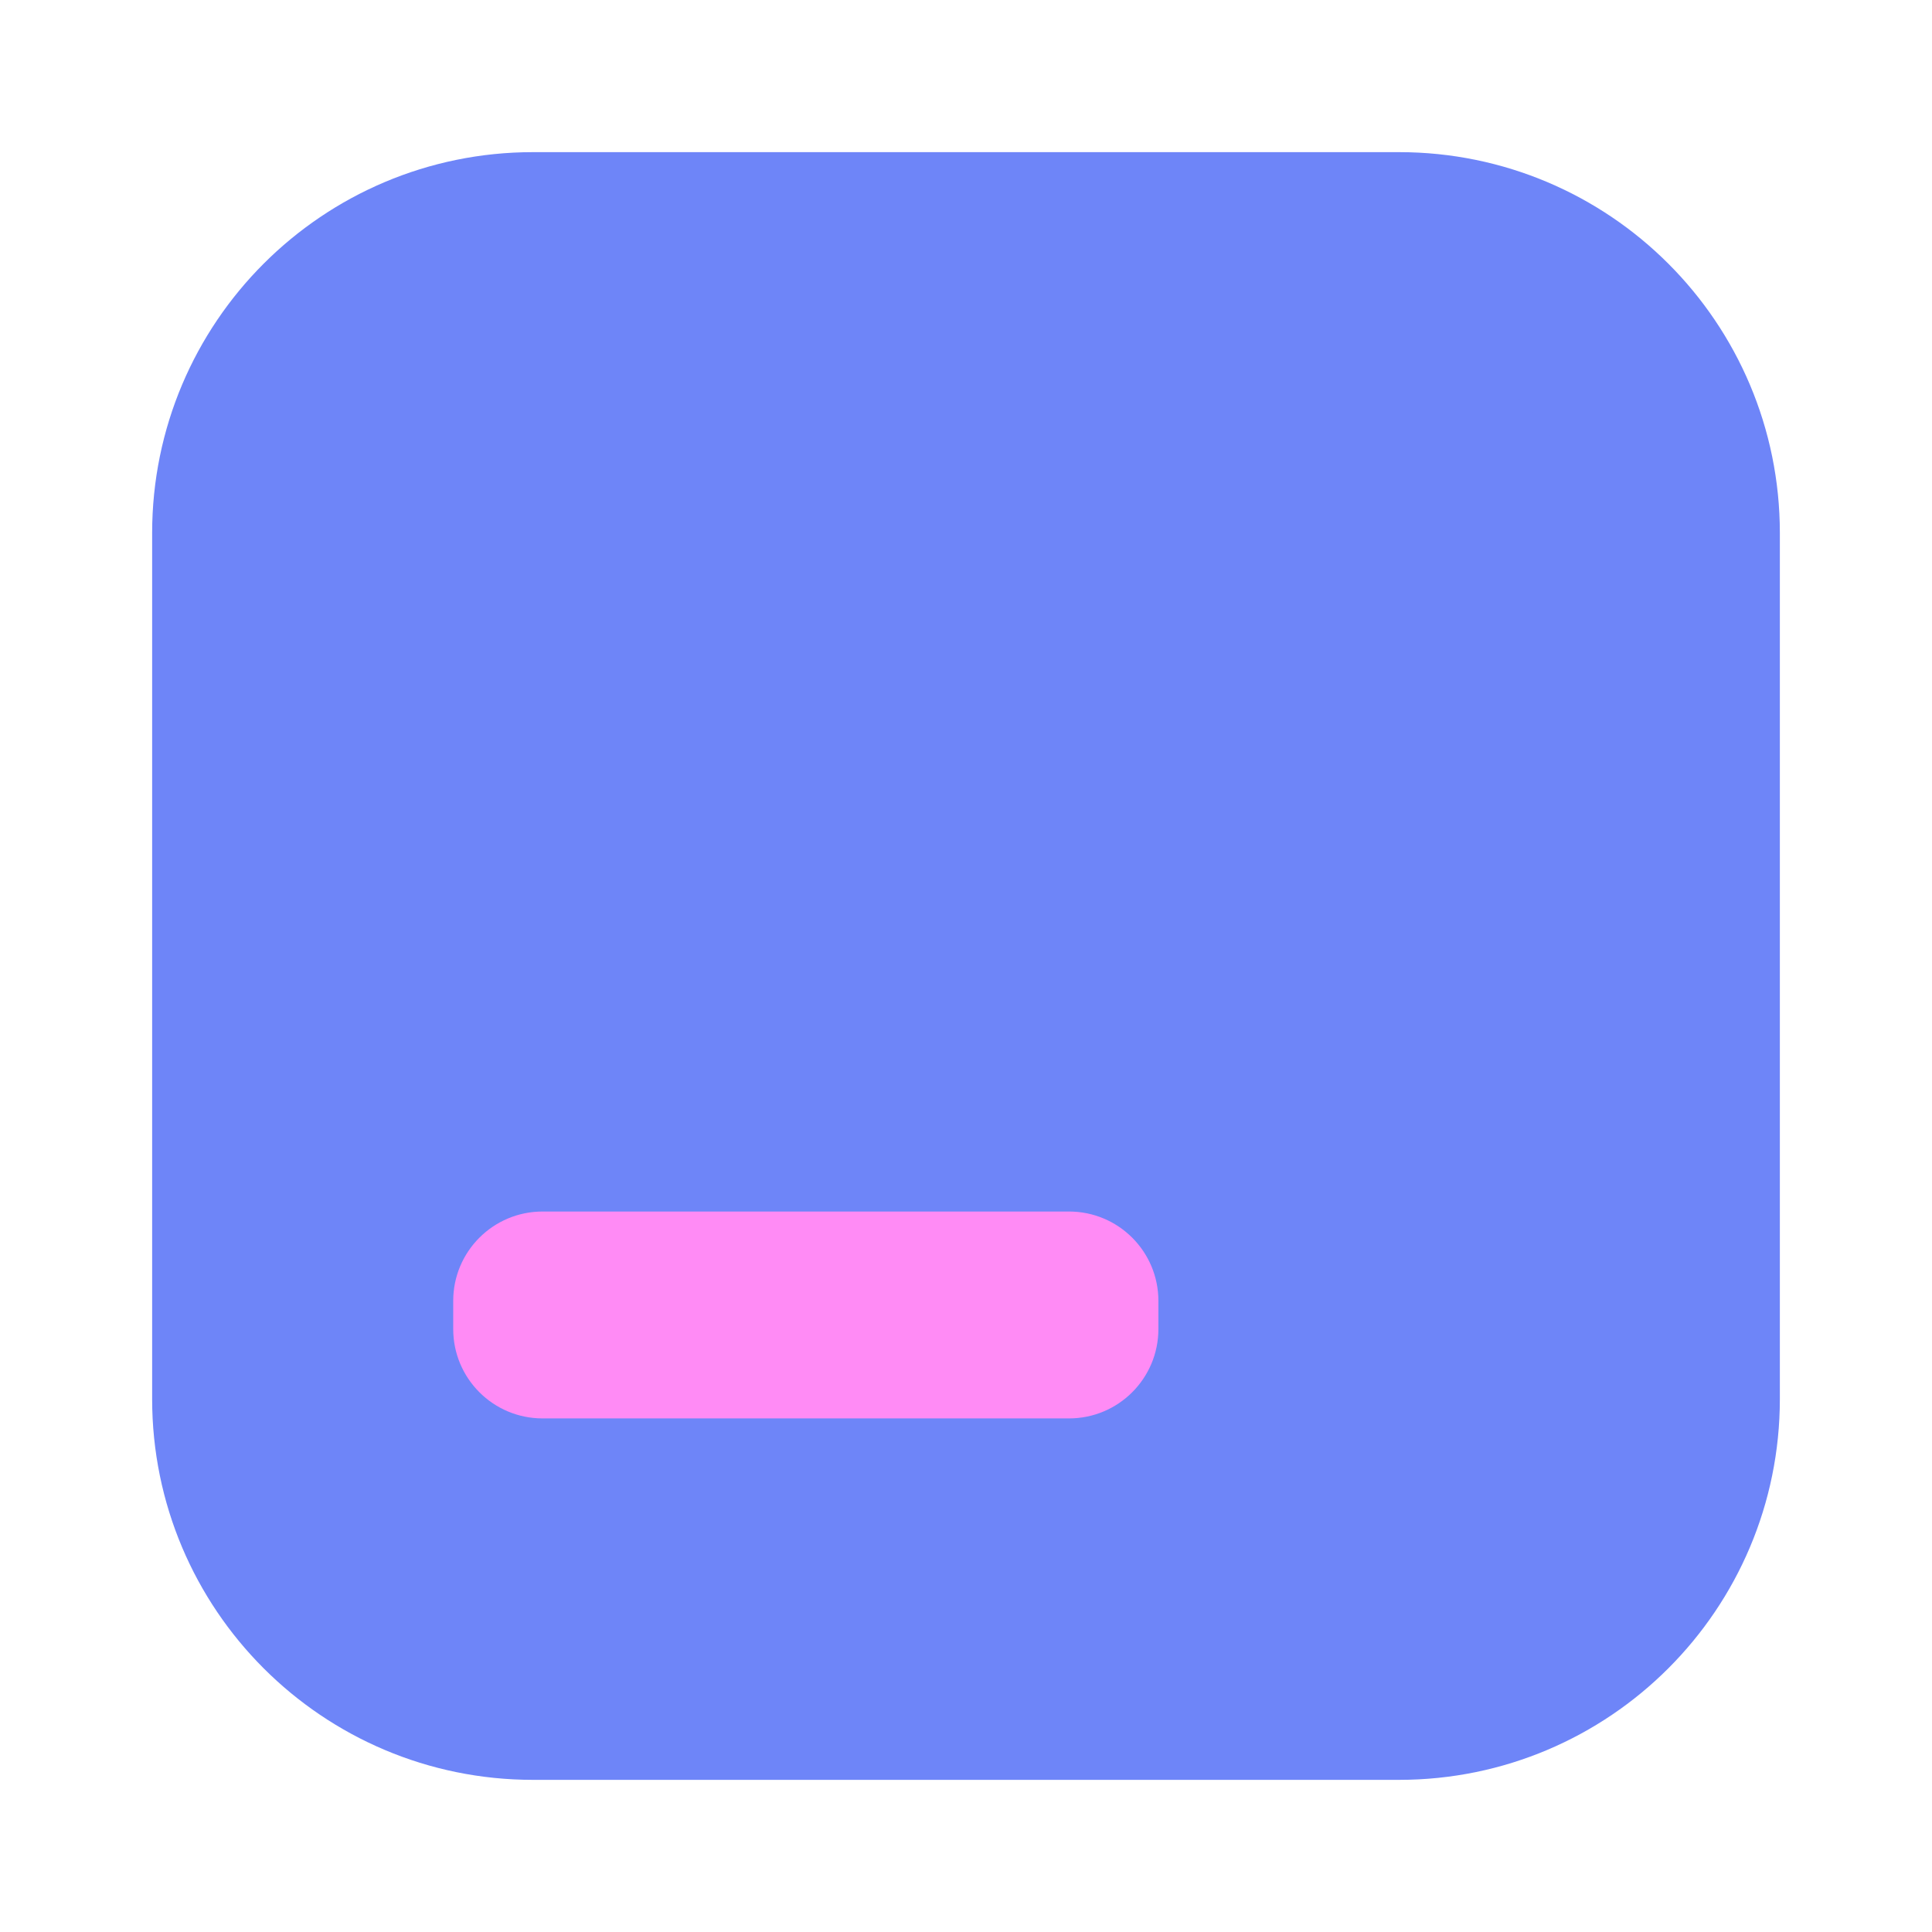
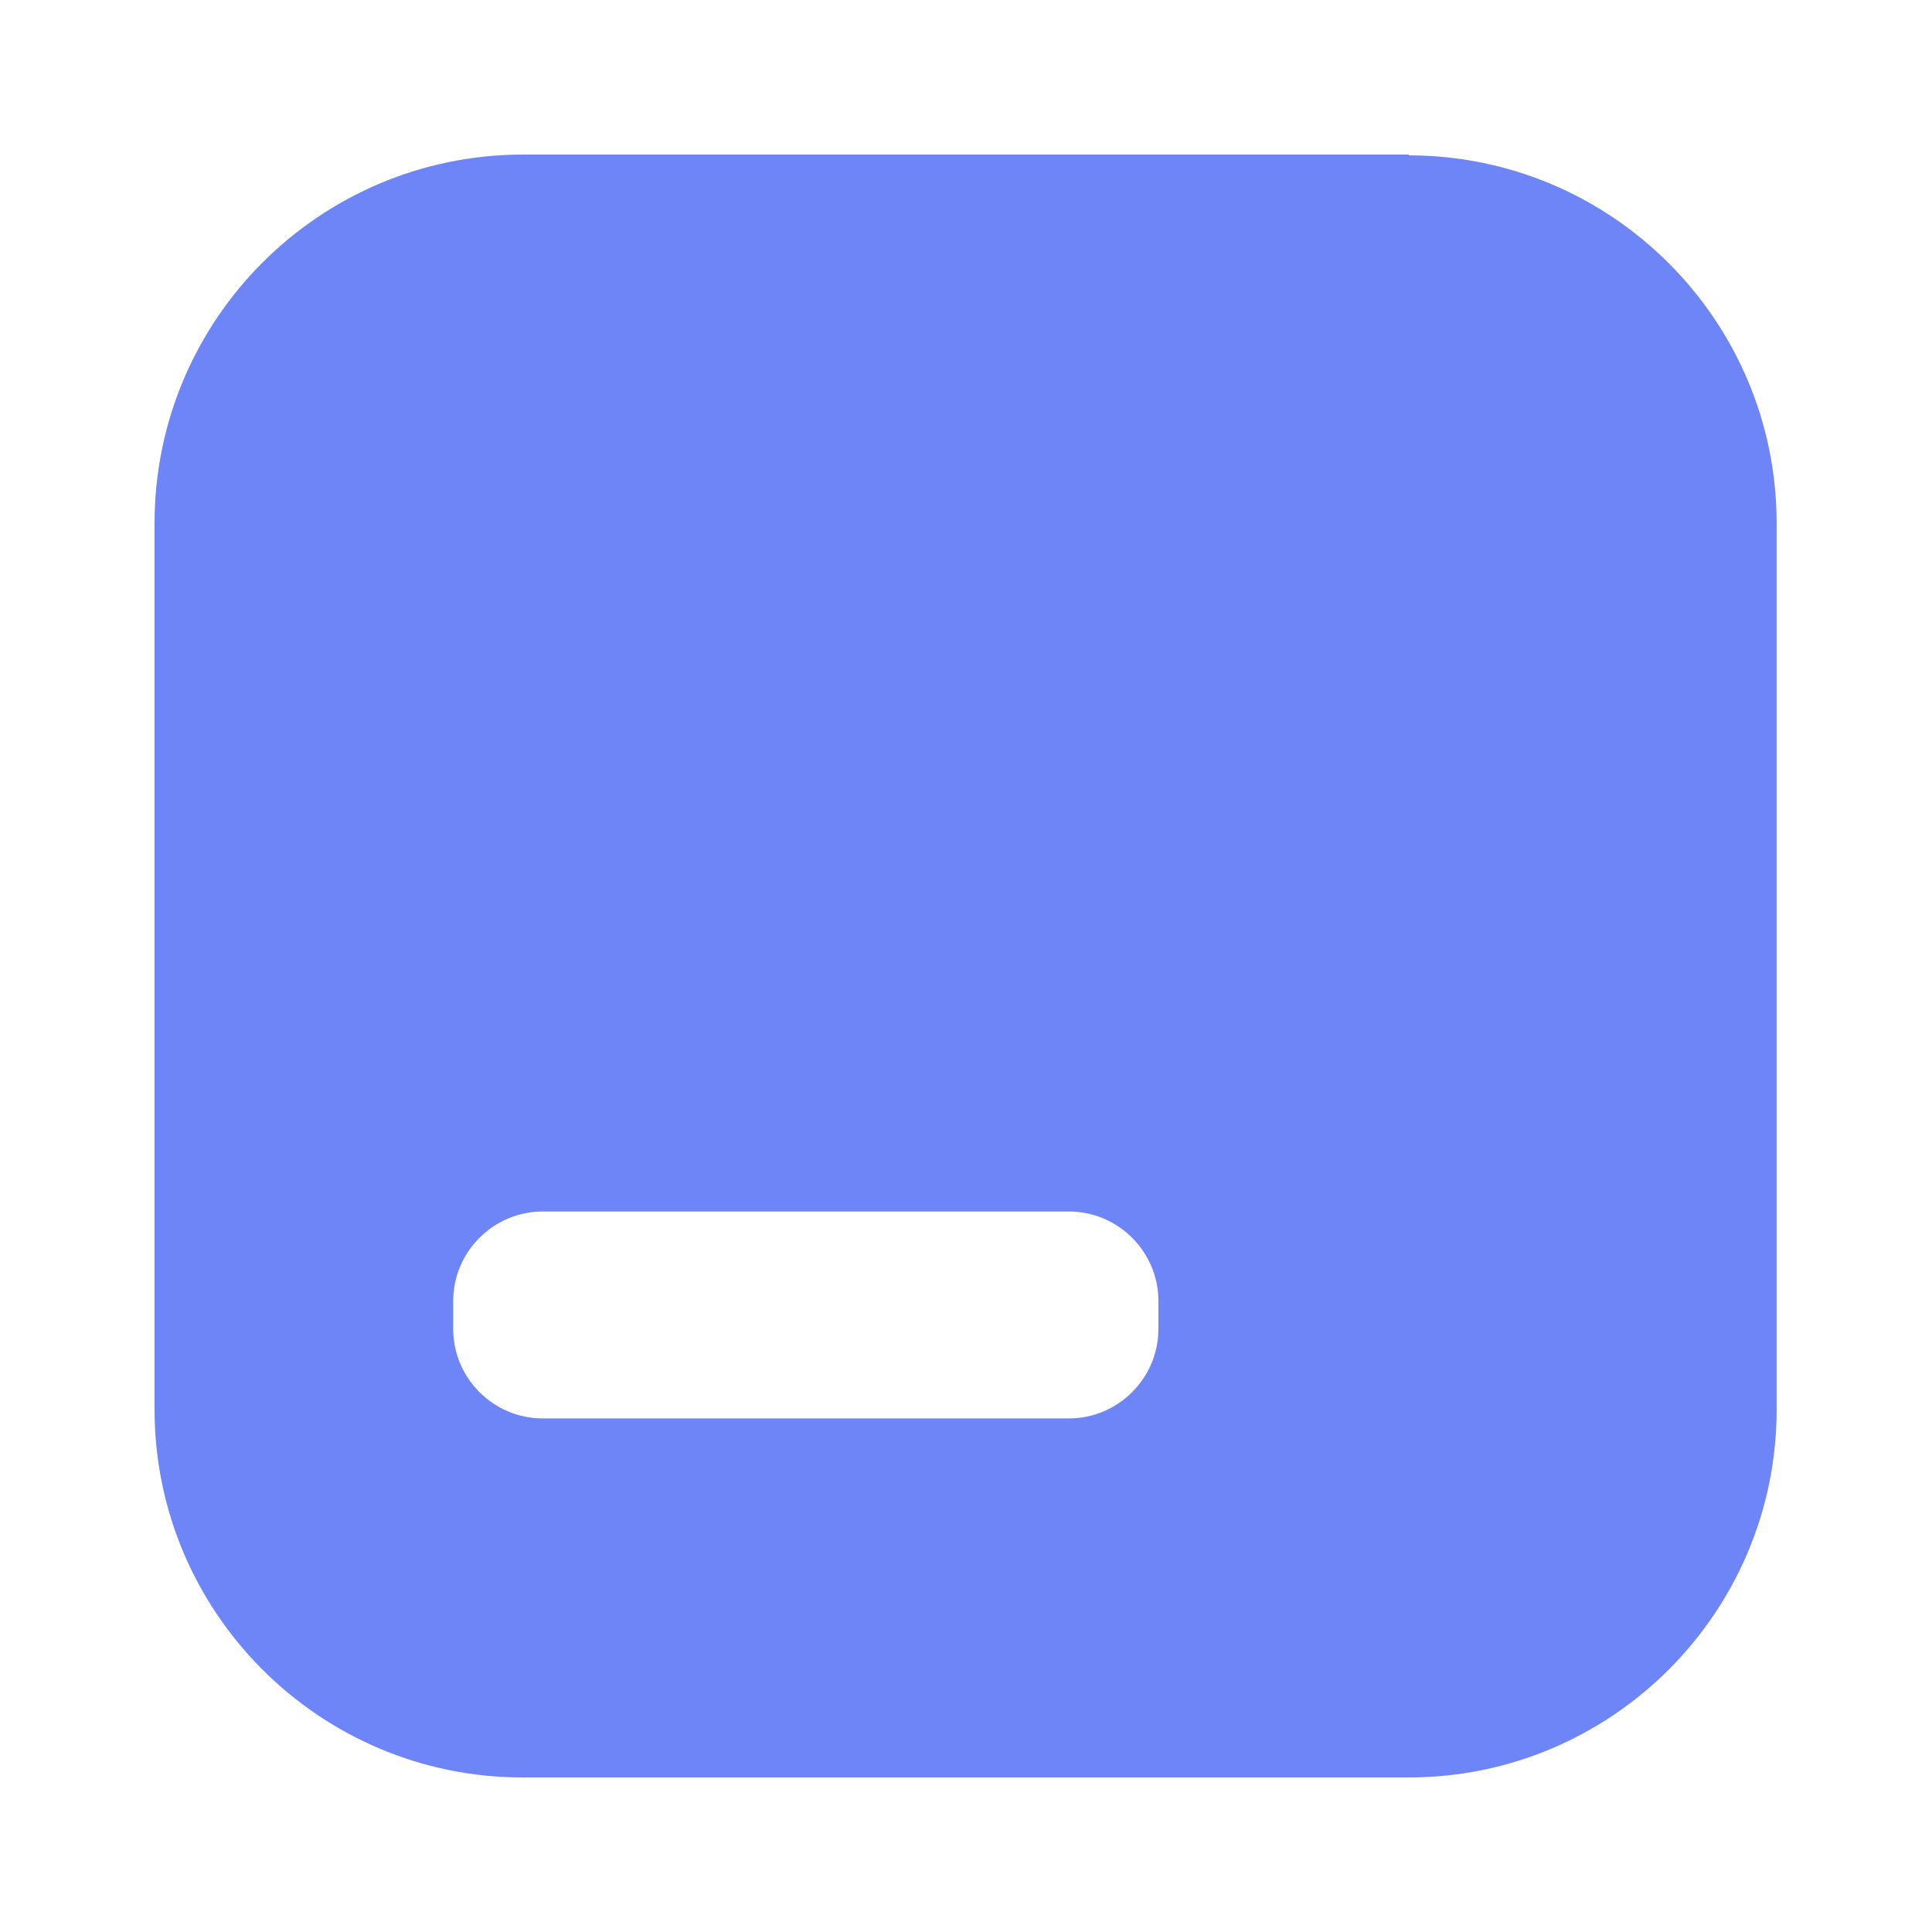
<svg xmlns="http://www.w3.org/2000/svg" id="a" viewBox="0 0 24 24">
-   <rect x="3.14" y="3.14" width="17.72" height="17.72" rx="3.48" ry="3.48" fill="#6e85f8" stroke="#6e85f8" stroke-linecap="round" stroke-miterlimit="11.34" stroke-width="2.5" />
-   <rect x="5.63" y="15.05" width="8.76" height="2.57" rx="1.11" ry="1.11" fill="#ff8bf5" />
+   <path d="M17.5,1.92H6.5C3.97,1.92,1.92,3.97,1.92,6.5v11.01c0,2.52,2.05,4.57,4.57,4.57h11.01c2.52,0,4.57-2.05,4.57-4.57V6.5c0-2.52-2.05-4.57-4.57-4.57Zm-3.11,14.59c0,.61-.5,1.11-1.11,1.11H6.74c-.61,0-1.11-.5-1.11-1.11v-.35c0-.61,.5-1.11,1.11-1.11h6.54c.61,0,1.11,.5,1.11,1.11v.35Z" fill="#6e85f8" />
</svg>
